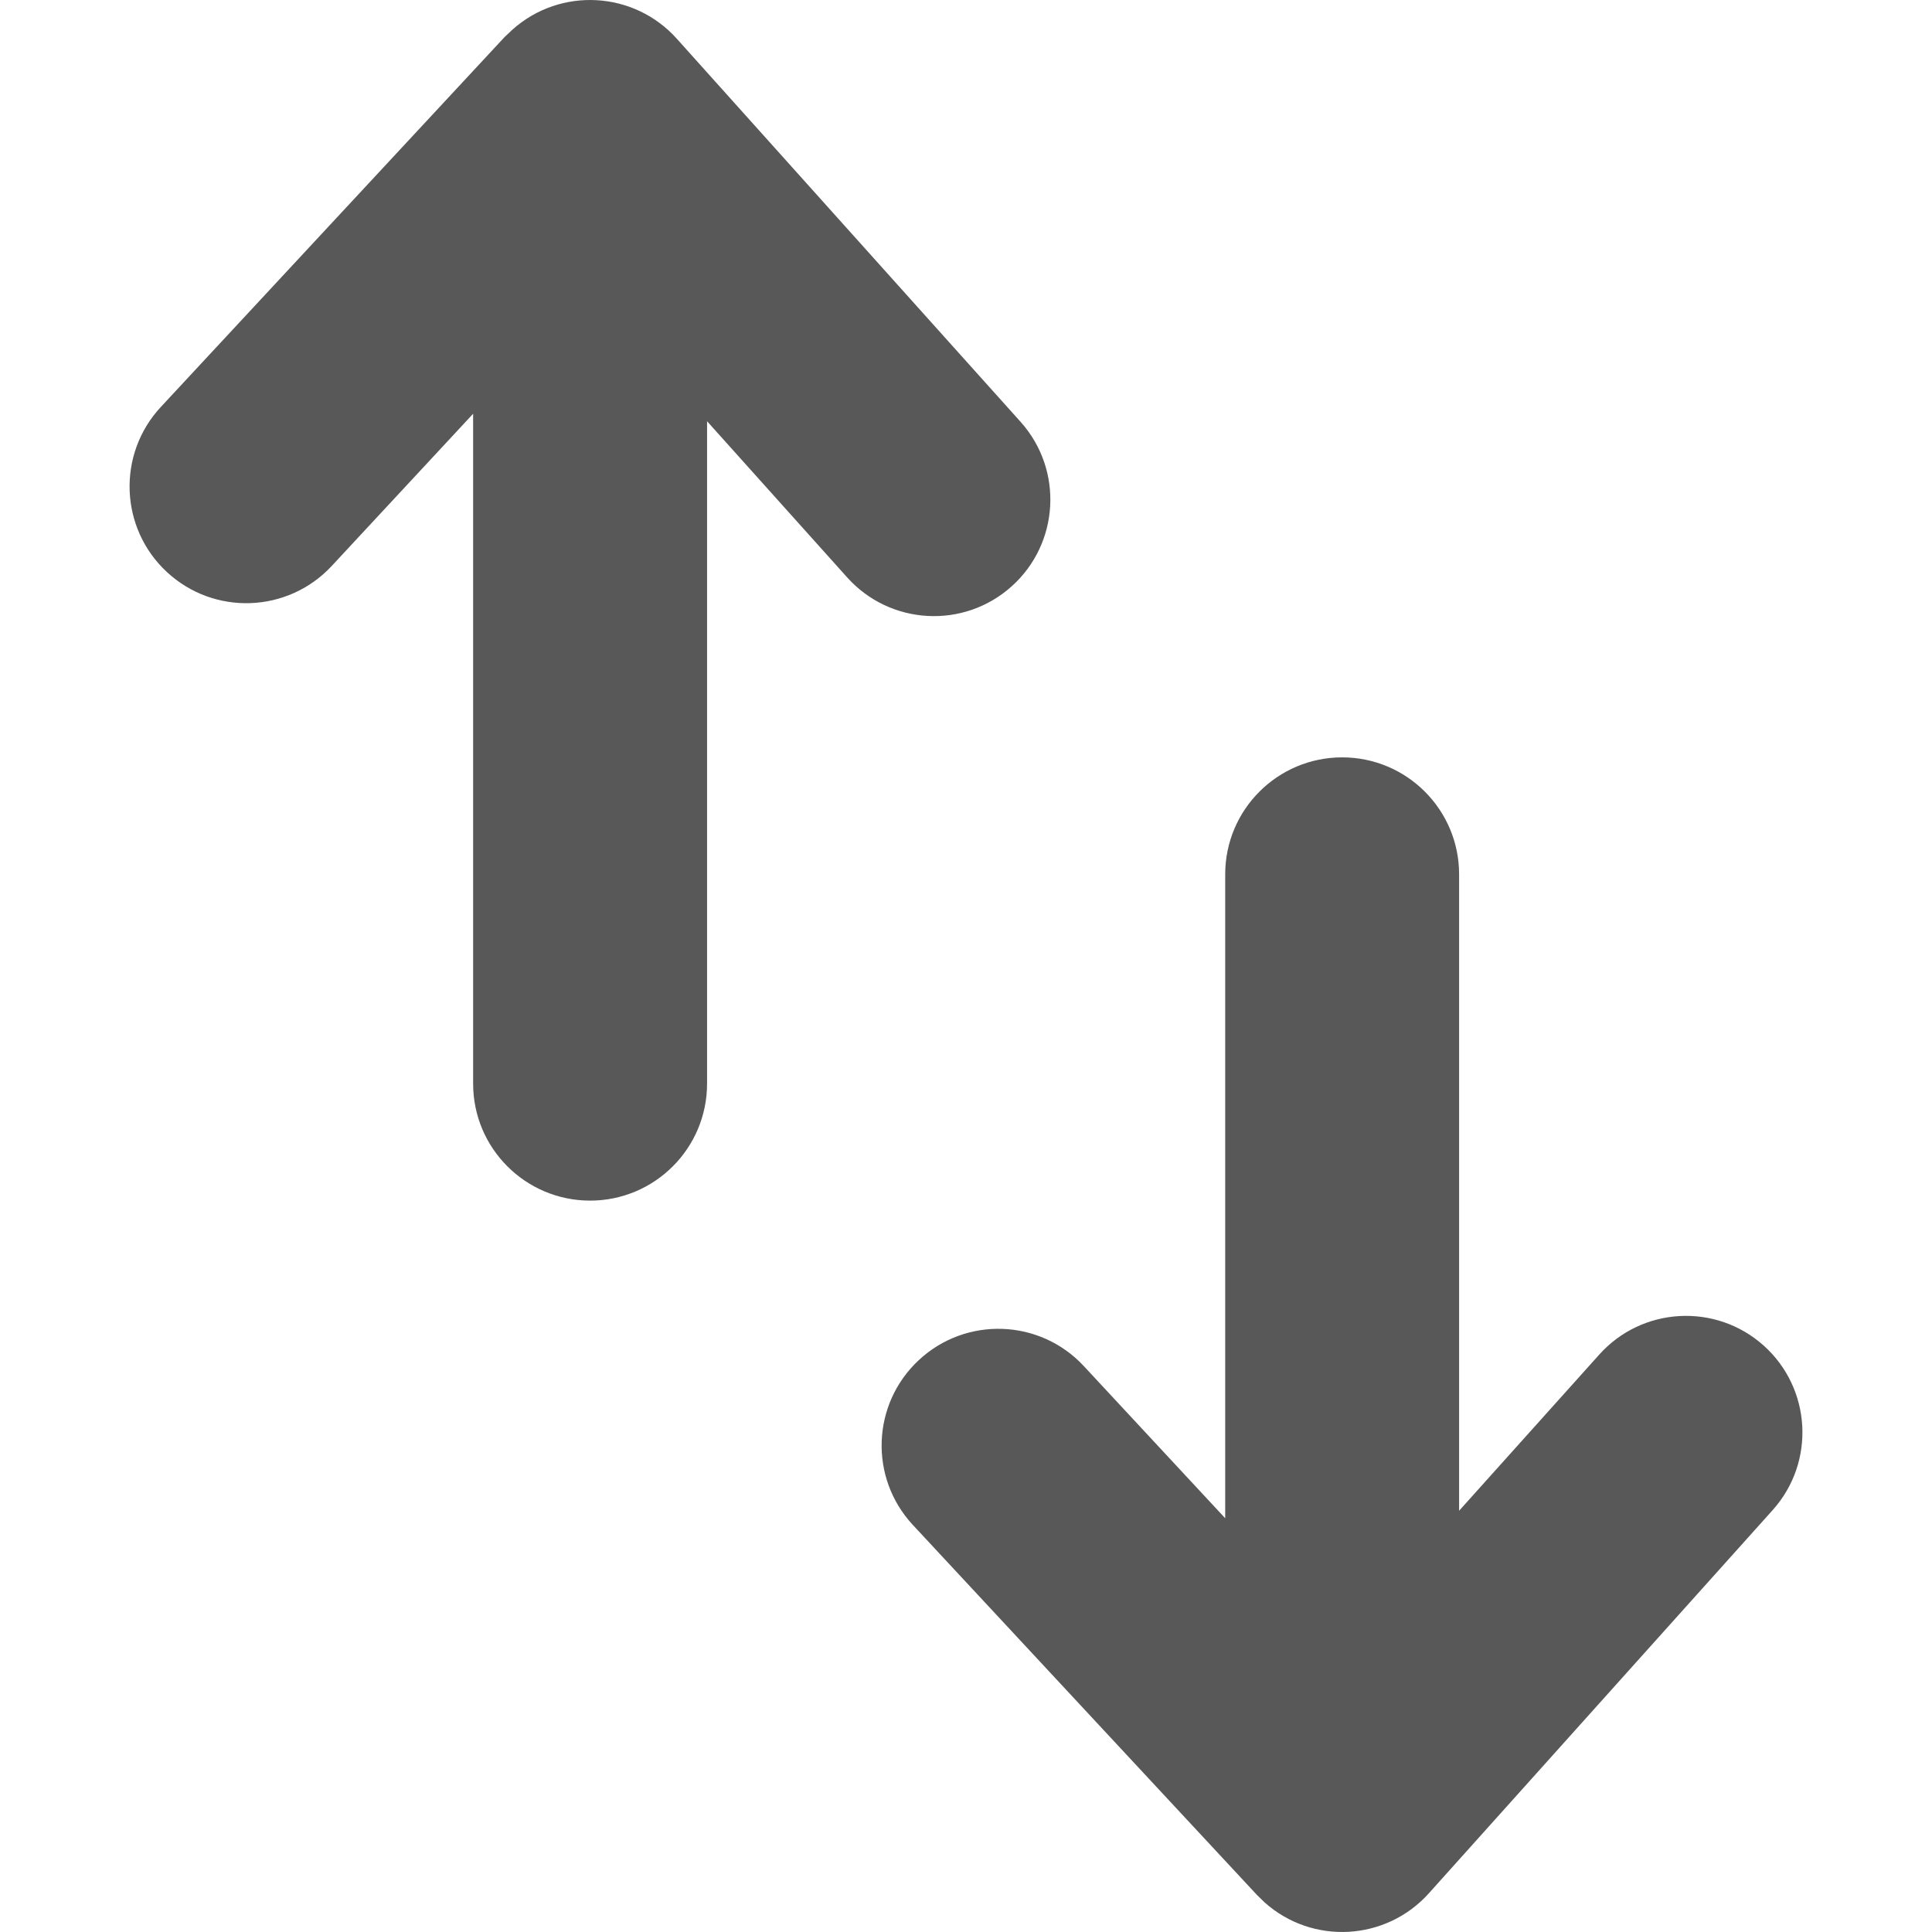
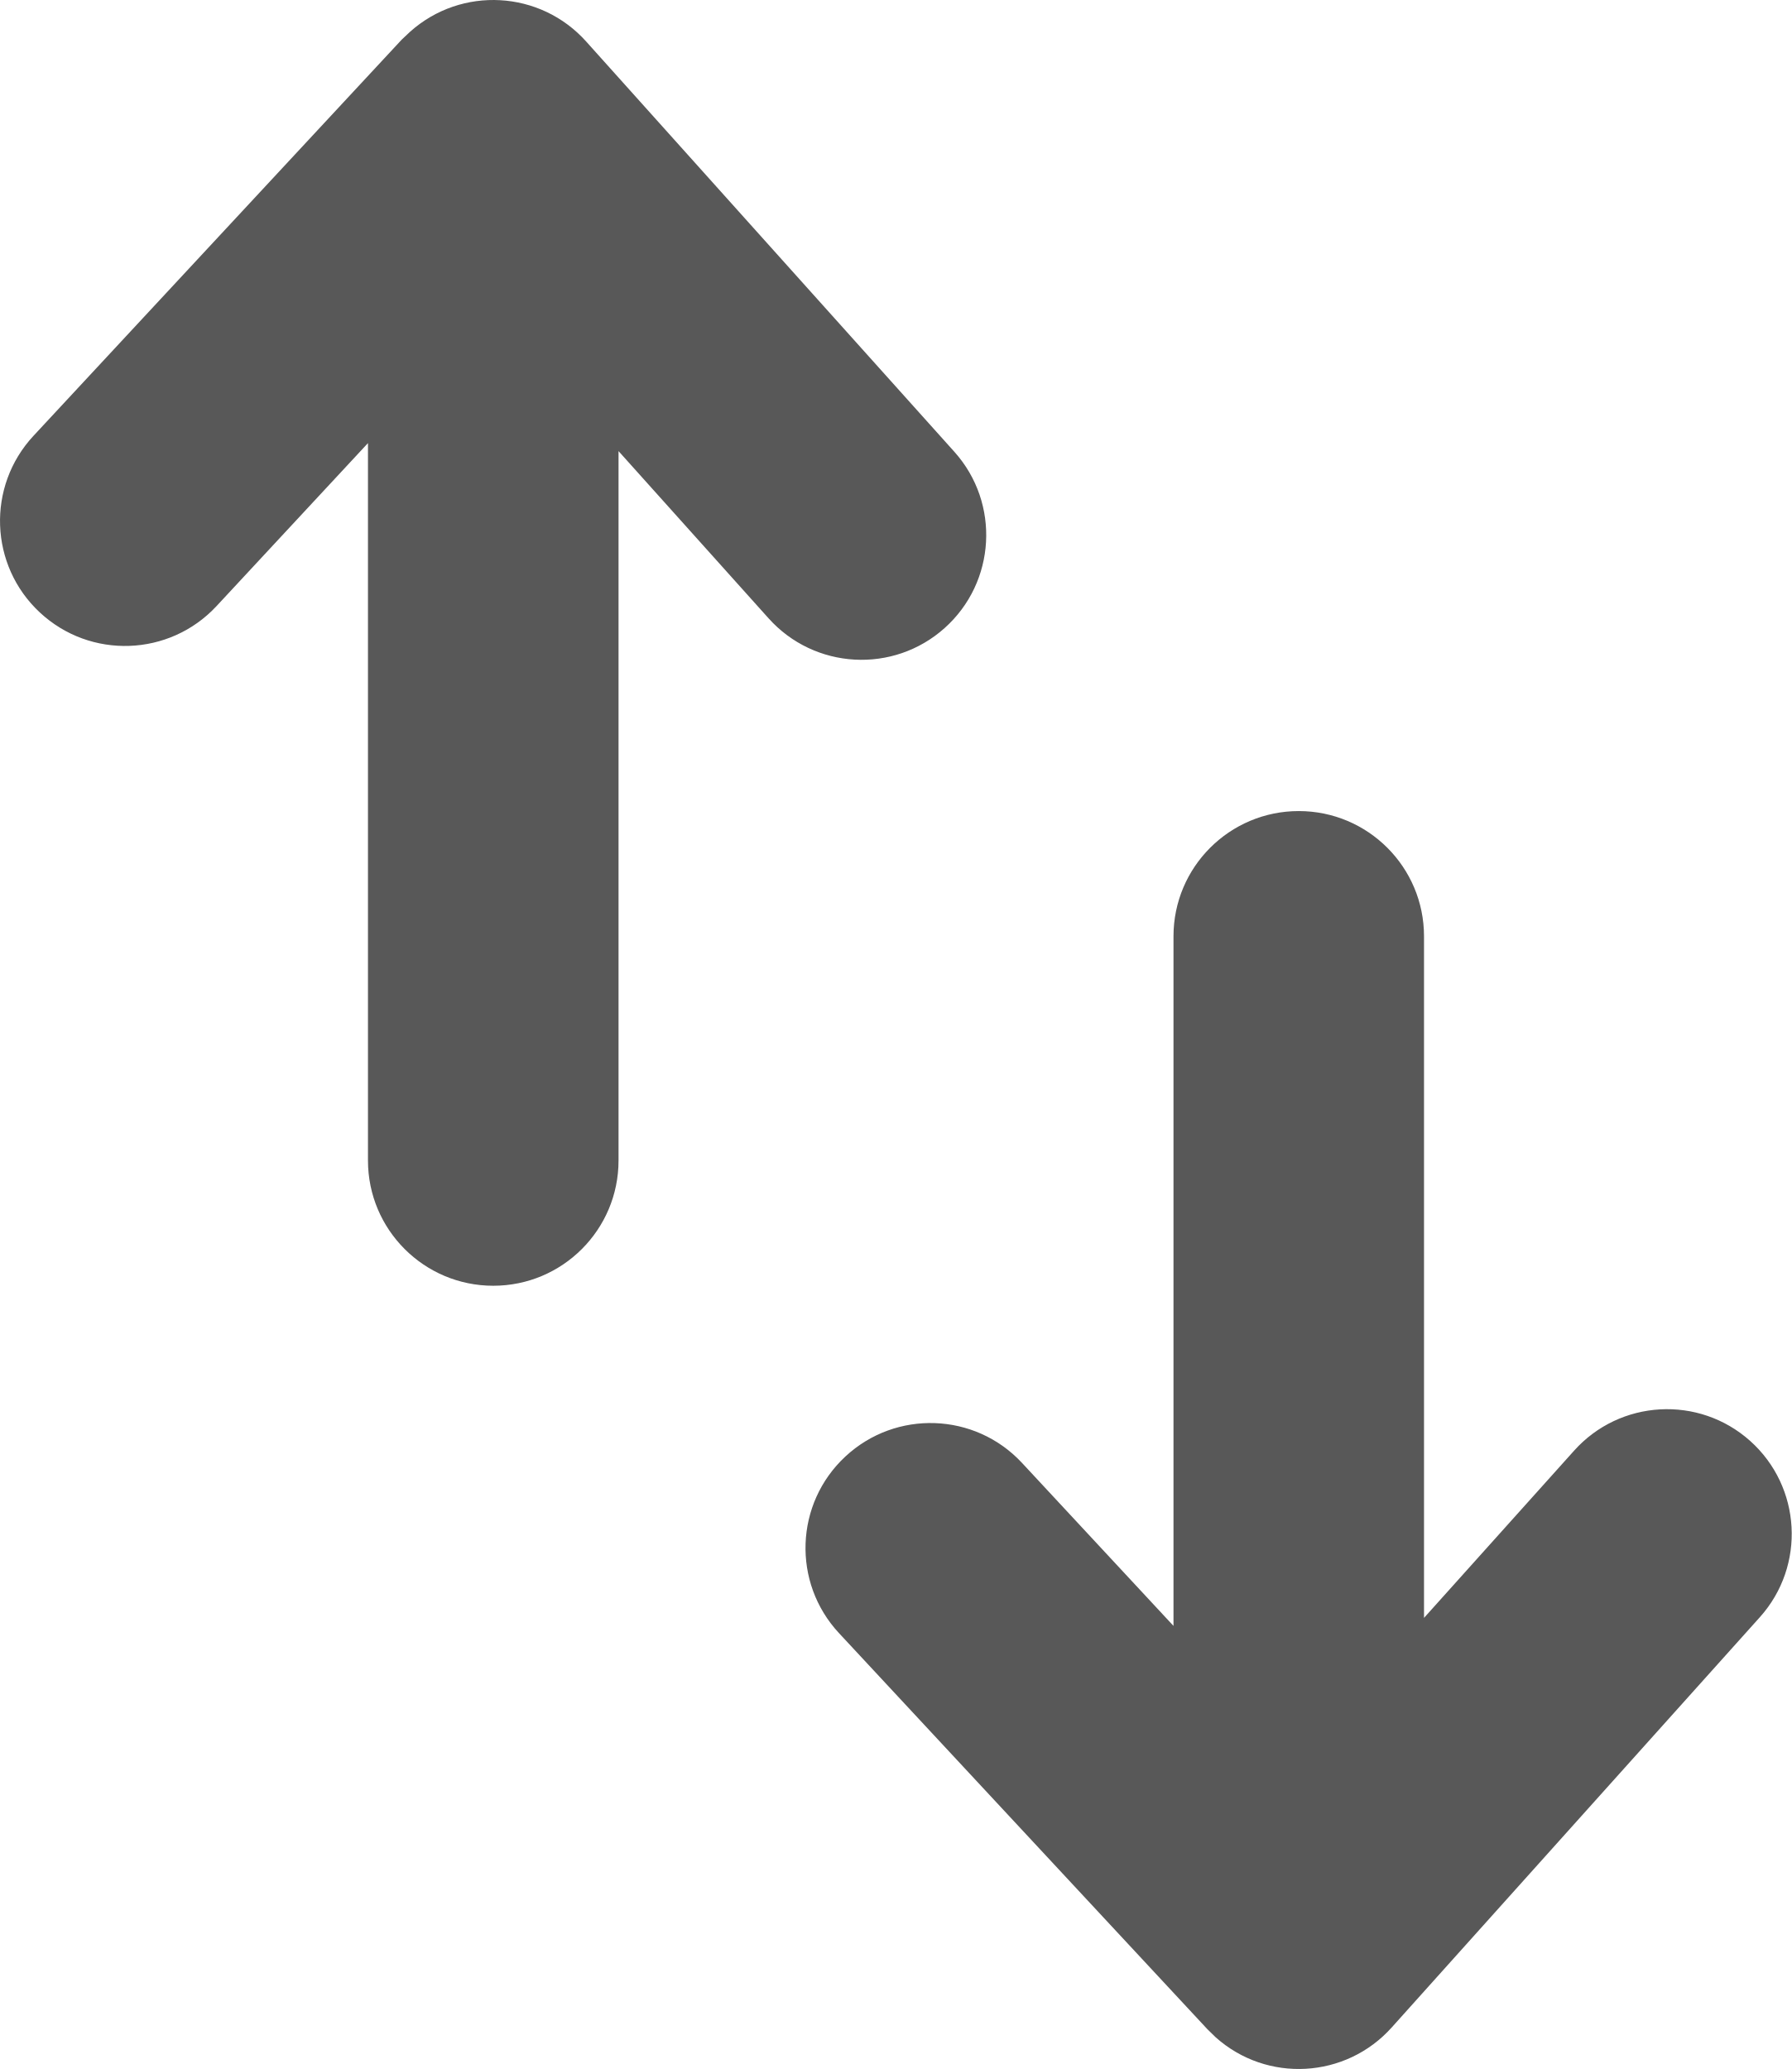
- <svg xmlns="http://www.w3.org/2000/svg" shape-rendering="geometricPrecision" text-rendering="geometricPrecision" image-rendering="optimizeQuality" fill-rule="evenodd" clip-rule="evenodd" width="22px" height="22px" fill="#585858" viewBox="0 0 443 511.62">
+ <svg xmlns="http://www.w3.org/2000/svg" shape-rendering="geometricPrecision" text-rendering="geometricPrecision" image-rendering="optimizeQuality" fill-rule="evenodd" clip-rule="evenodd" height="20px" fill="#585858" viewBox="0 0 443 511.62">
  <path fill-rule="nonzero" d="M152.93 286.97c0 17.1-13.87 30.97-30.97 30.97-17.11 0-30.98-13.87-30.98-30.97v-177.4l-37.45 40.31c-11.63 12.5-31.19 13.2-43.68 1.57-12.49-11.62-13.19-31.18-1.57-43.68L99.33 9.79l2.06-1.94c12.69-11.35 32.2-10.26 43.55 2.43l91.05 101.47c11.35 12.69 10.26 32.2-2.43 43.55-12.68 11.36-32.19 10.27-43.55-2.42l-37.08-41.33v175.42zm236.24 71.77c11.35-12.69 30.86-13.78 43.55-2.43 12.69 11.36 13.78 30.87 2.42 43.56L344.1 501.34c-11.36 12.69-30.87 13.78-43.55 2.42l-2.02-1.97-91.09-97.95c-11.63-12.49-10.93-32.05 1.57-43.67 12.49-11.63 32.05-10.93 43.67 1.57l37.46 40.31V231.53c0-17.11 13.87-30.97 30.97-30.97s30.97 13.86 30.97 30.97v168.54l37.09-41.33z" />
</svg>
